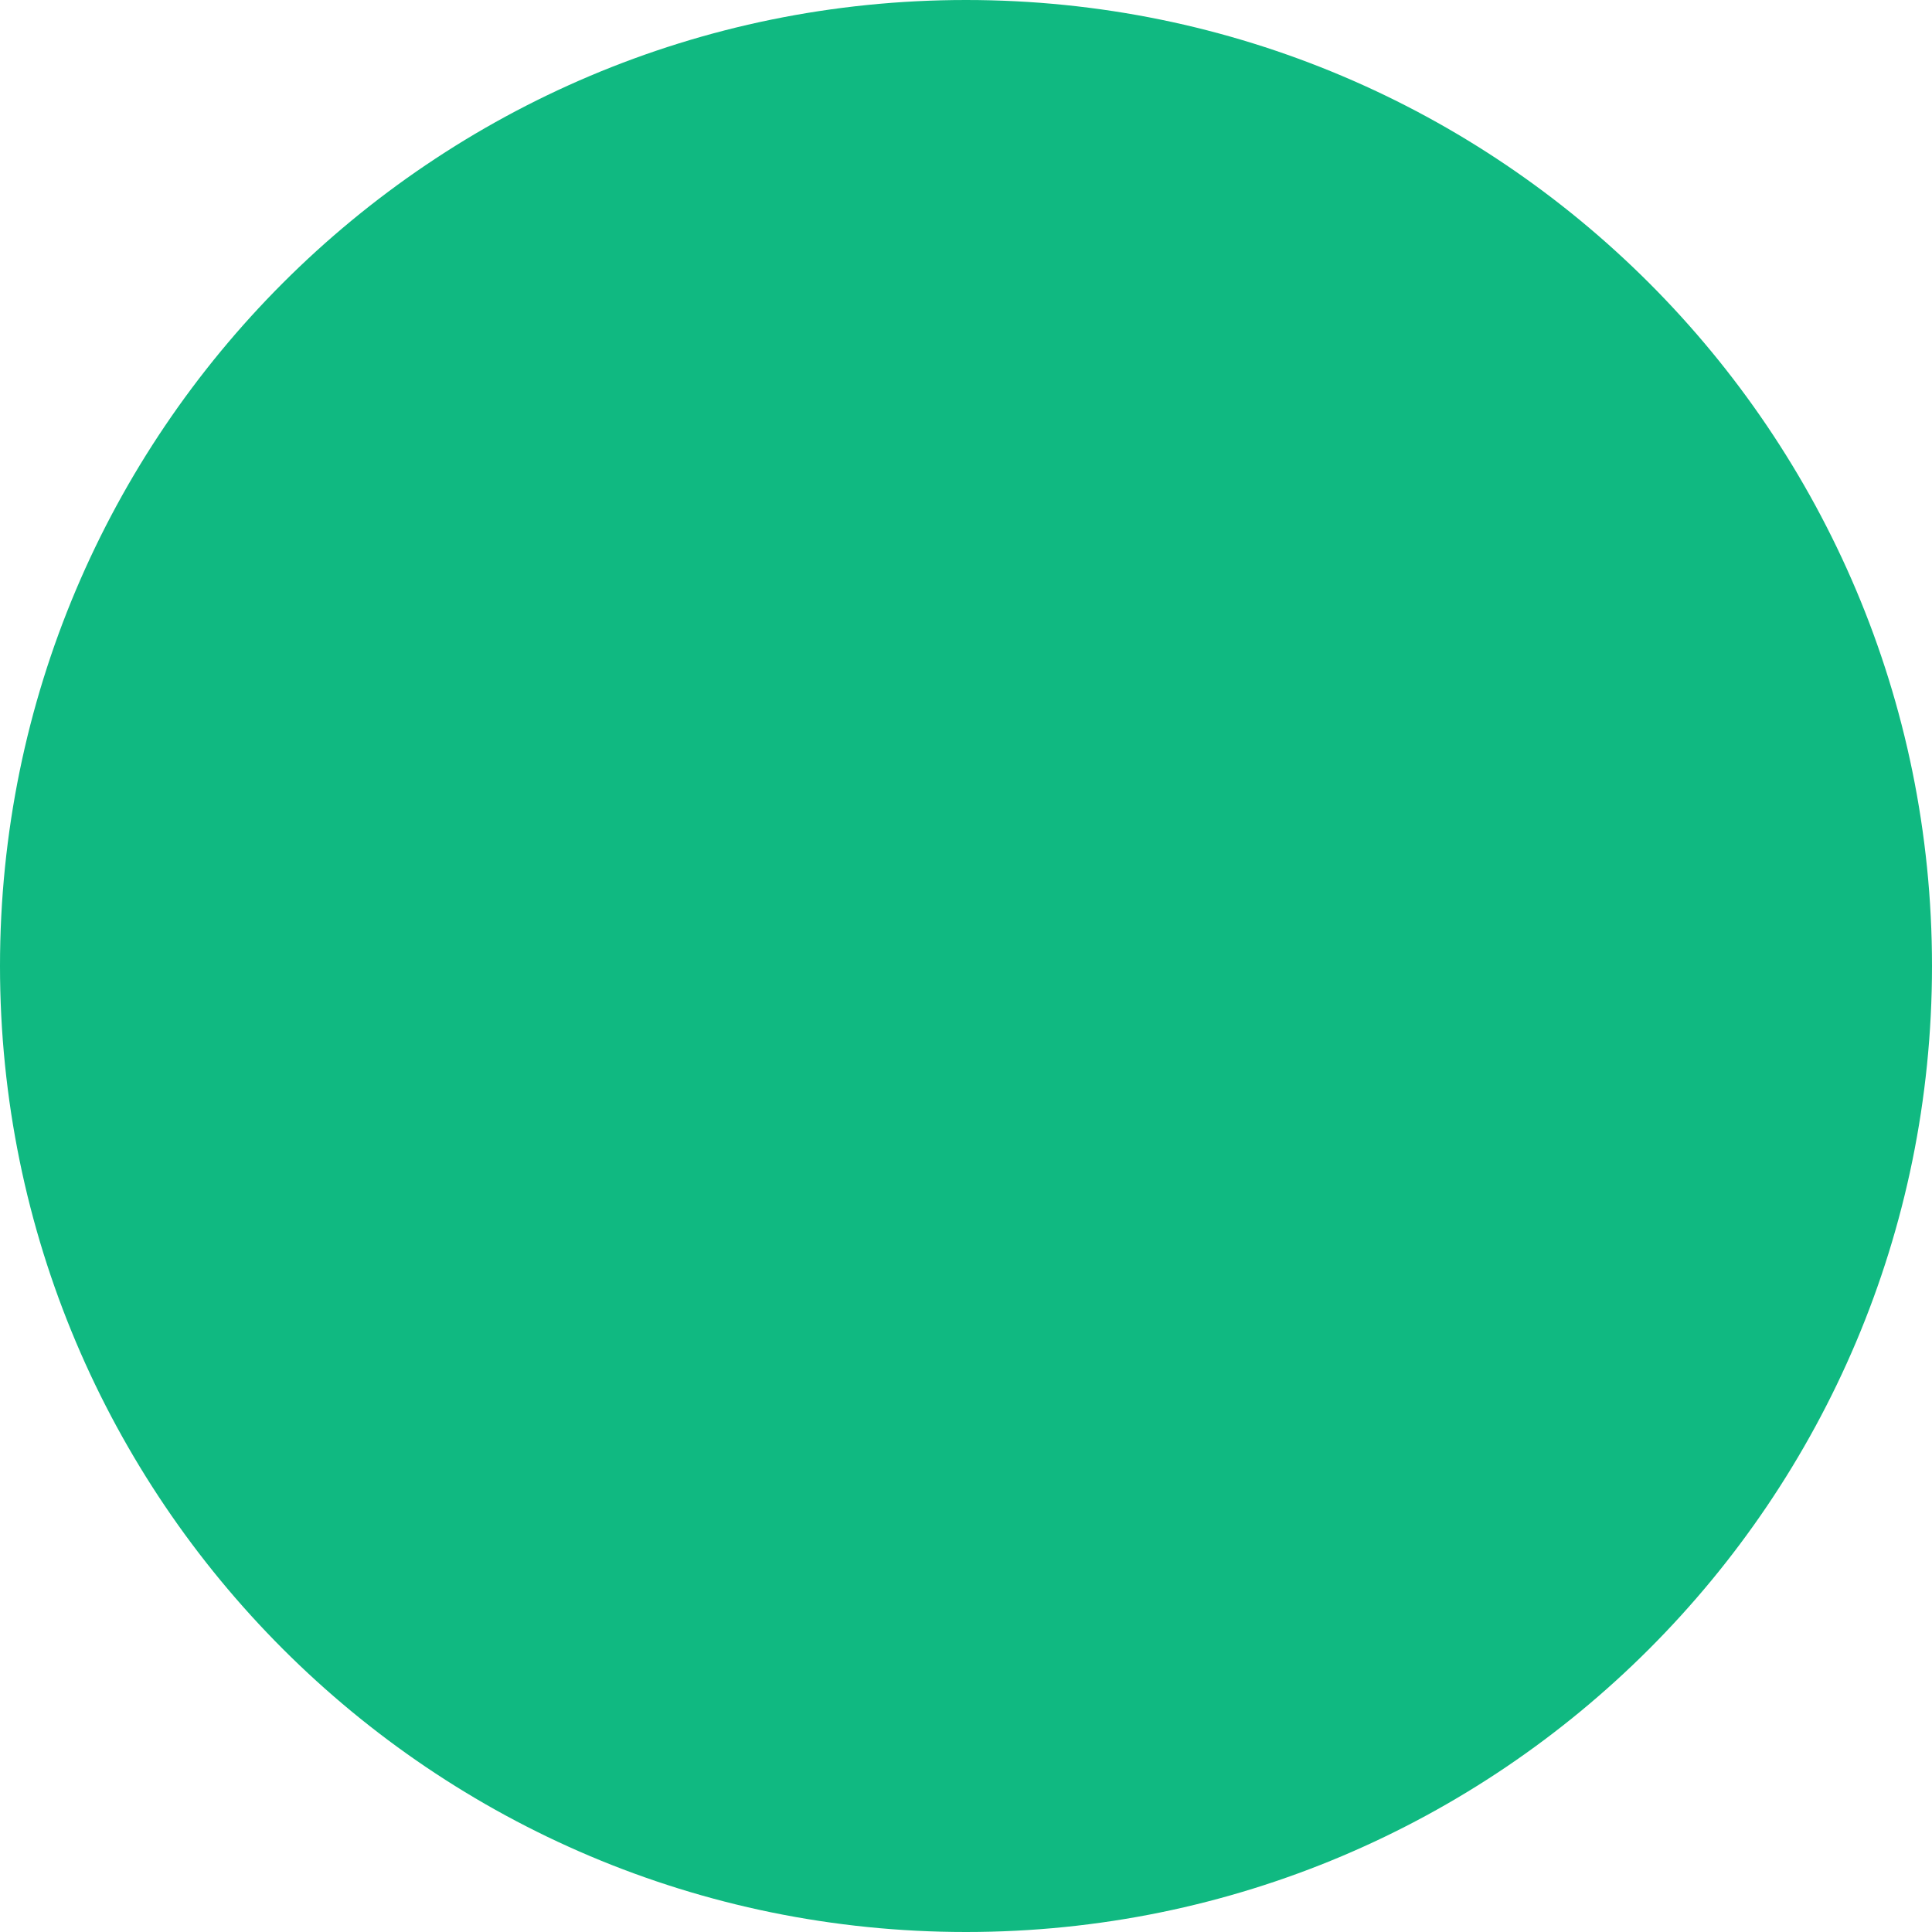
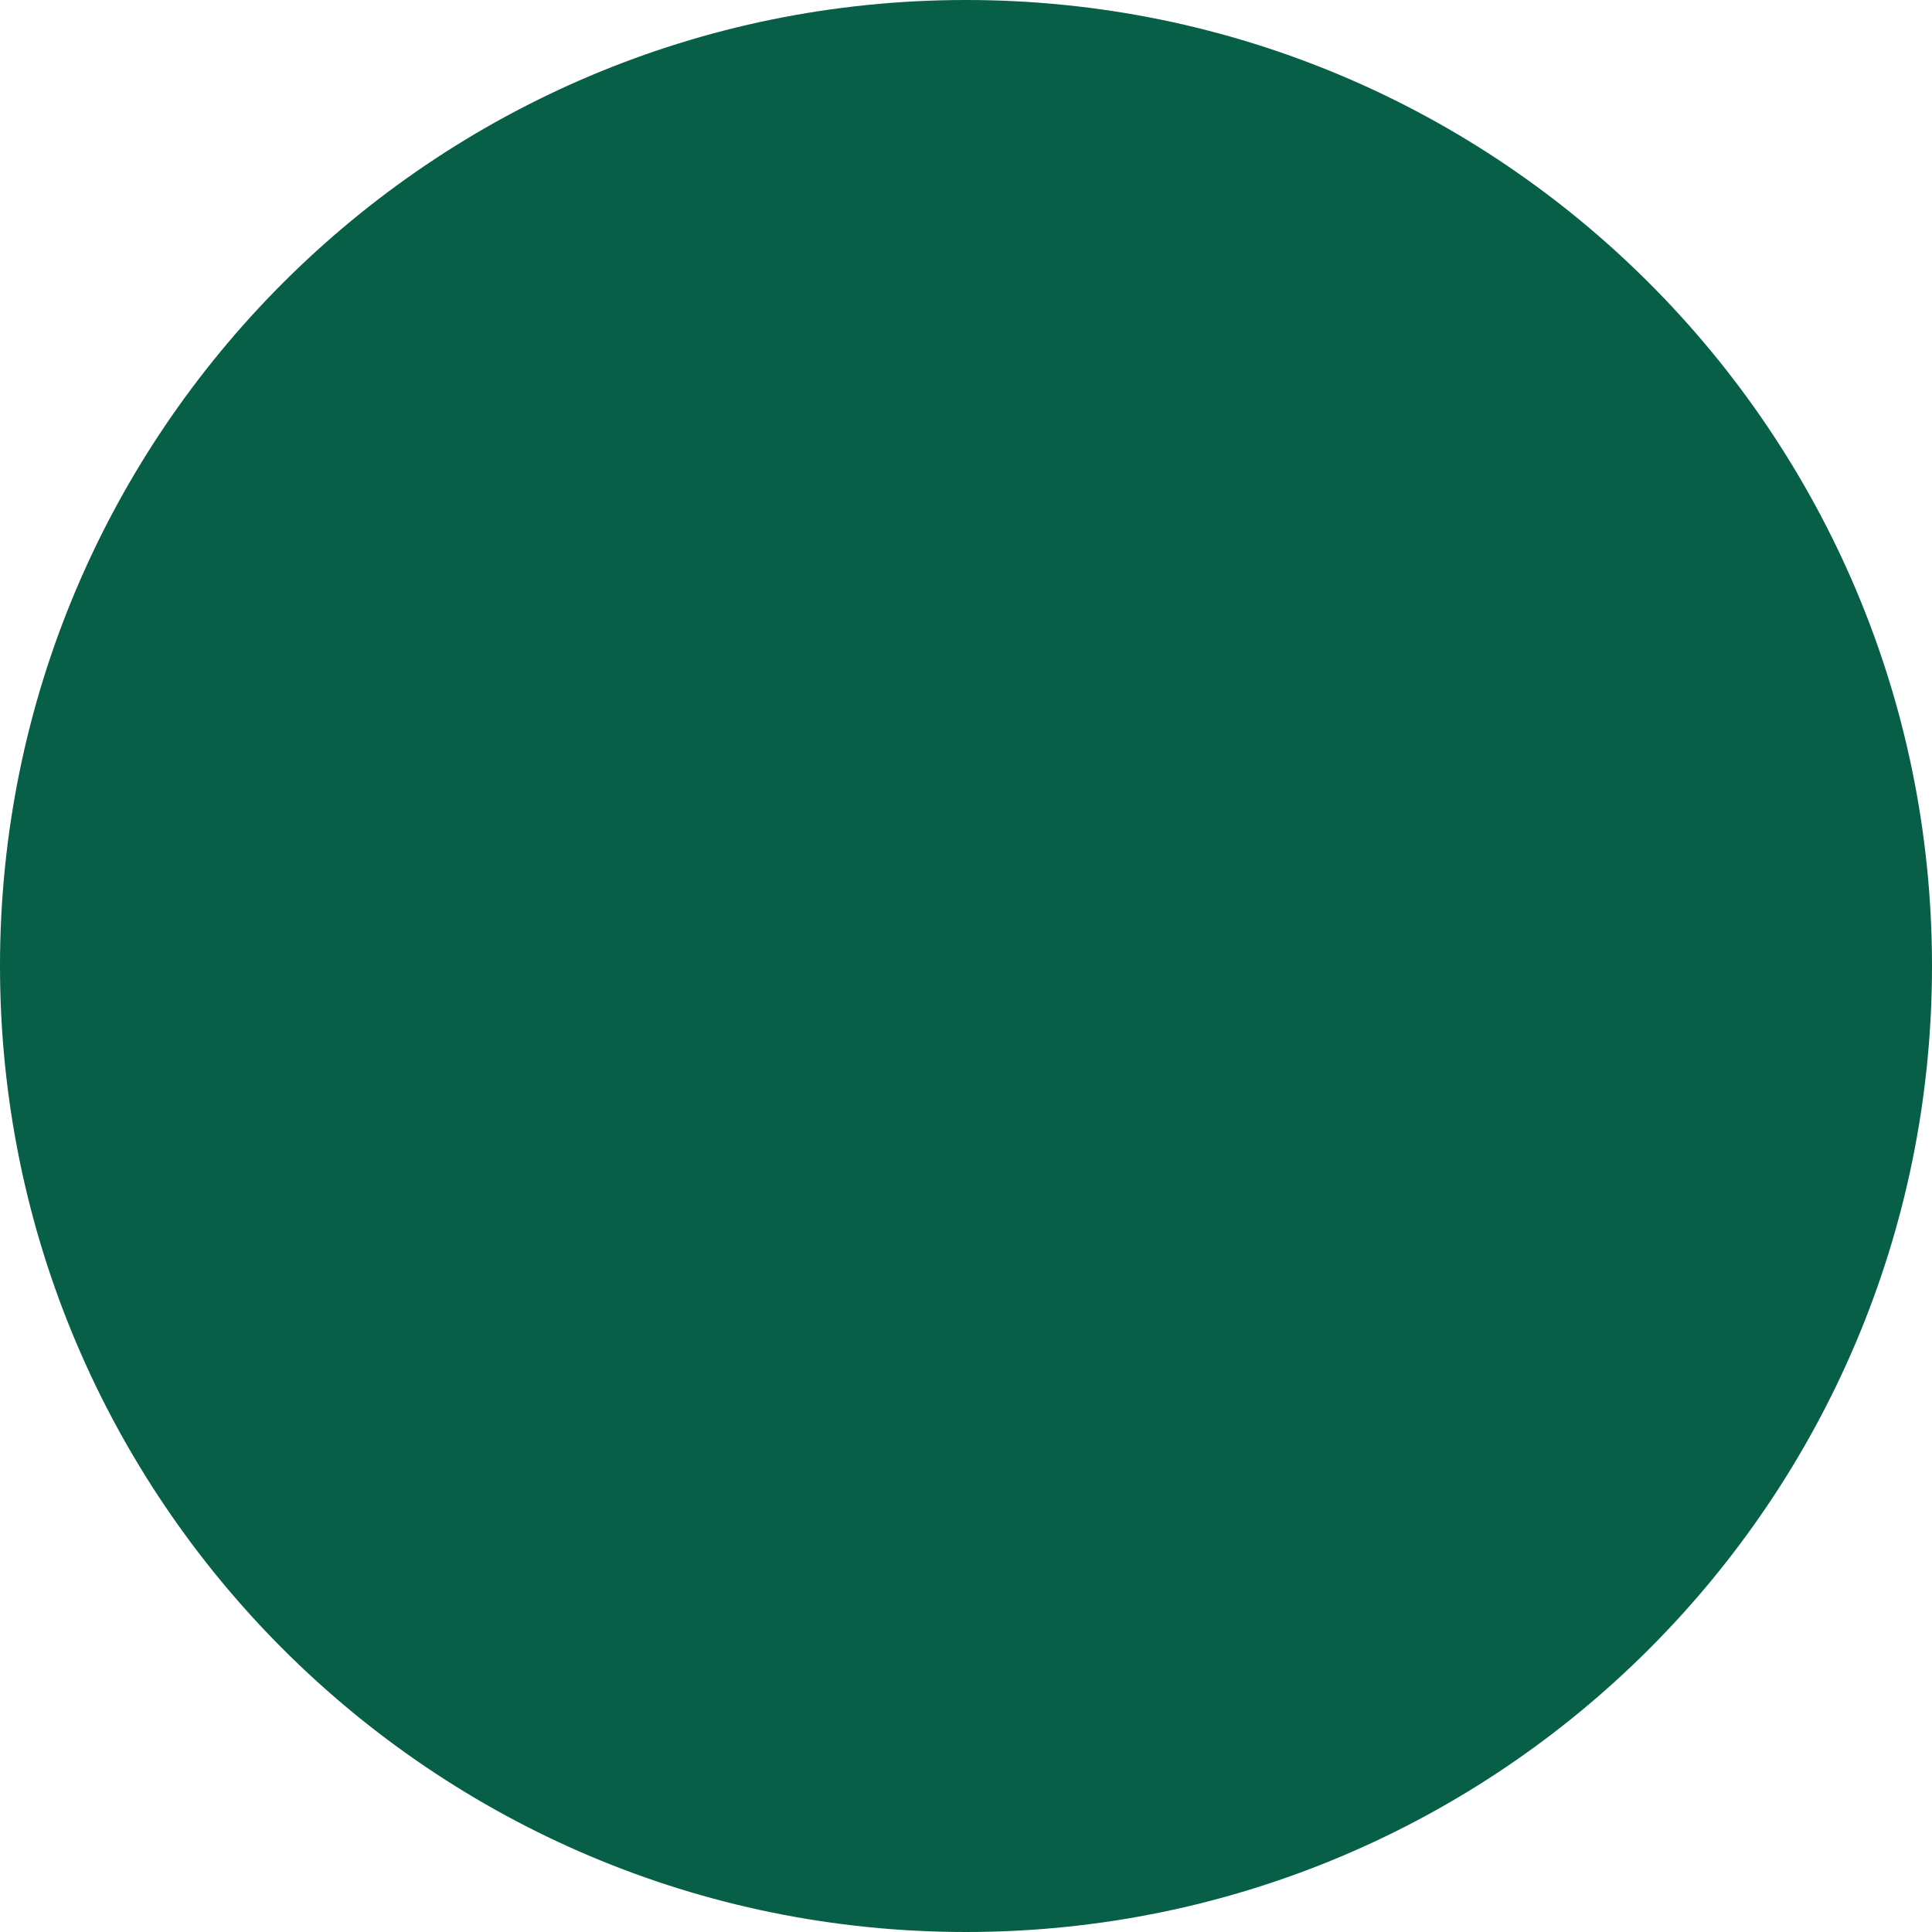
<svg xmlns="http://www.w3.org/2000/svg" preserveAspectRatio="none" overflow="visible" style="display: block;" width="6" height="6" viewBox="0 0 6 6" fill="none">
-   <circle id="Ellipse" cx="3" cy="3" r="3" fill="#10B981" />
+   <circle id="Ellipse" cx="3" cy="3" r="3" fill="#065F46" />
</svg>
